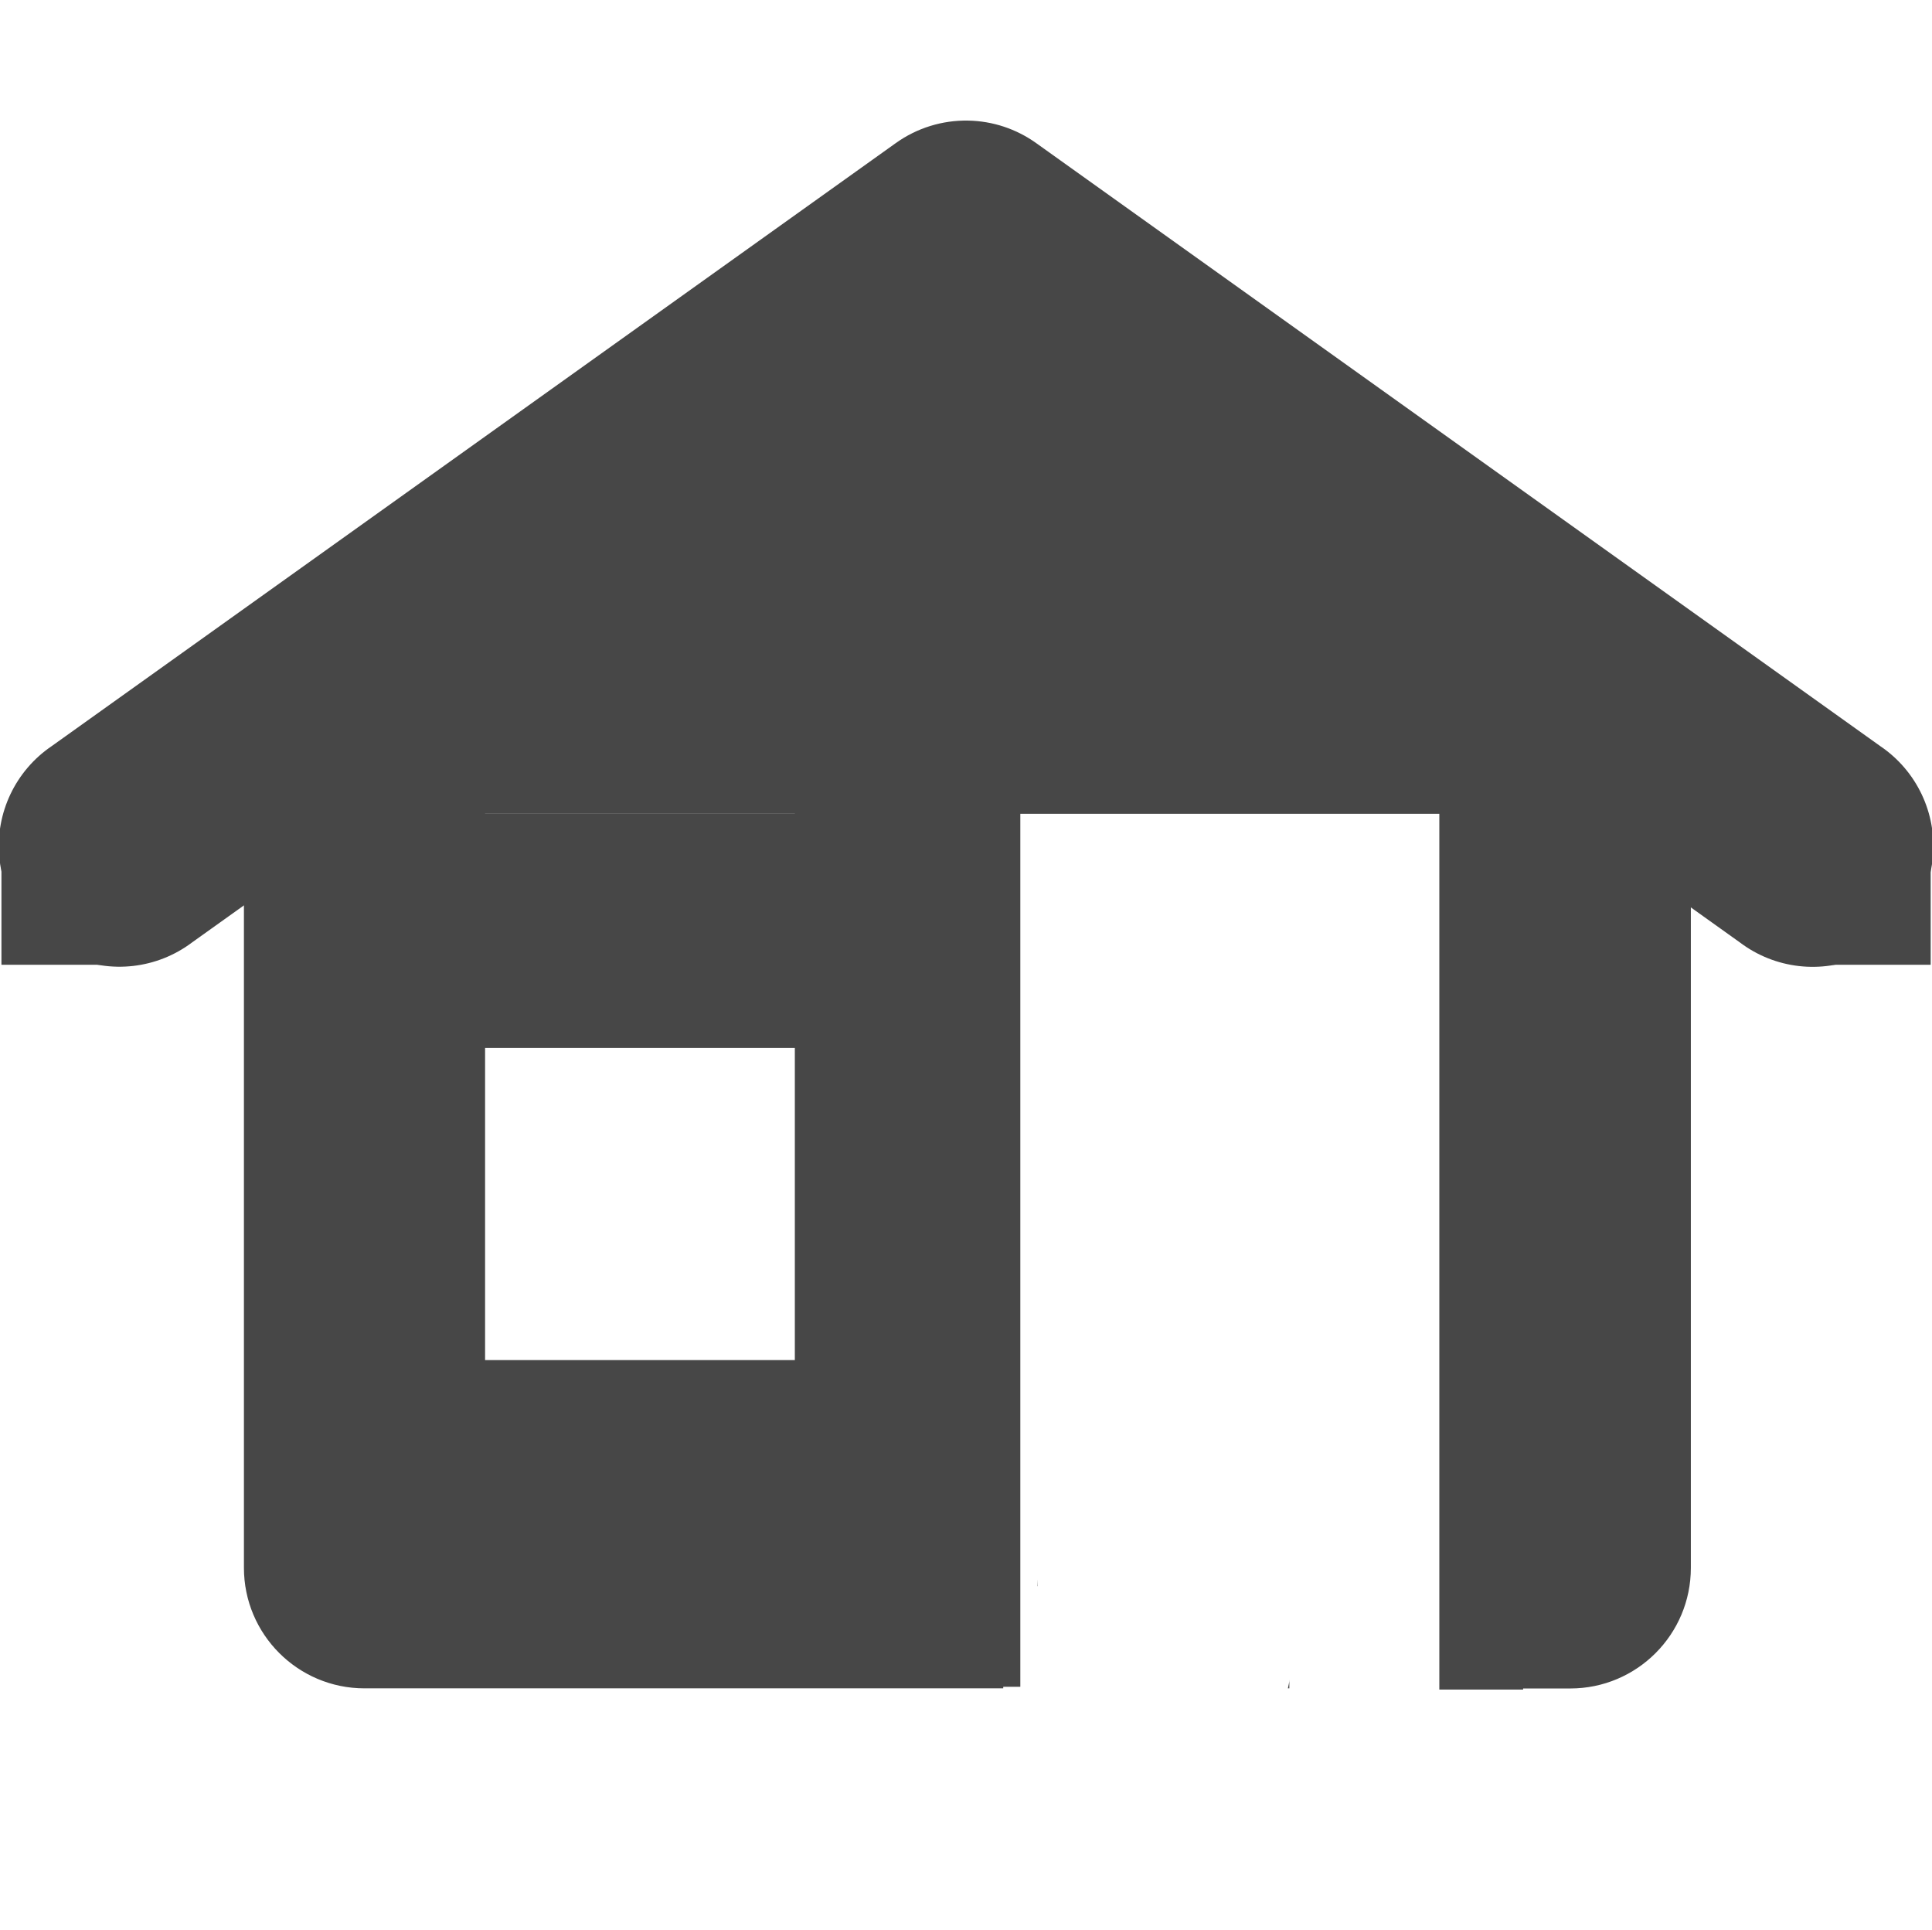
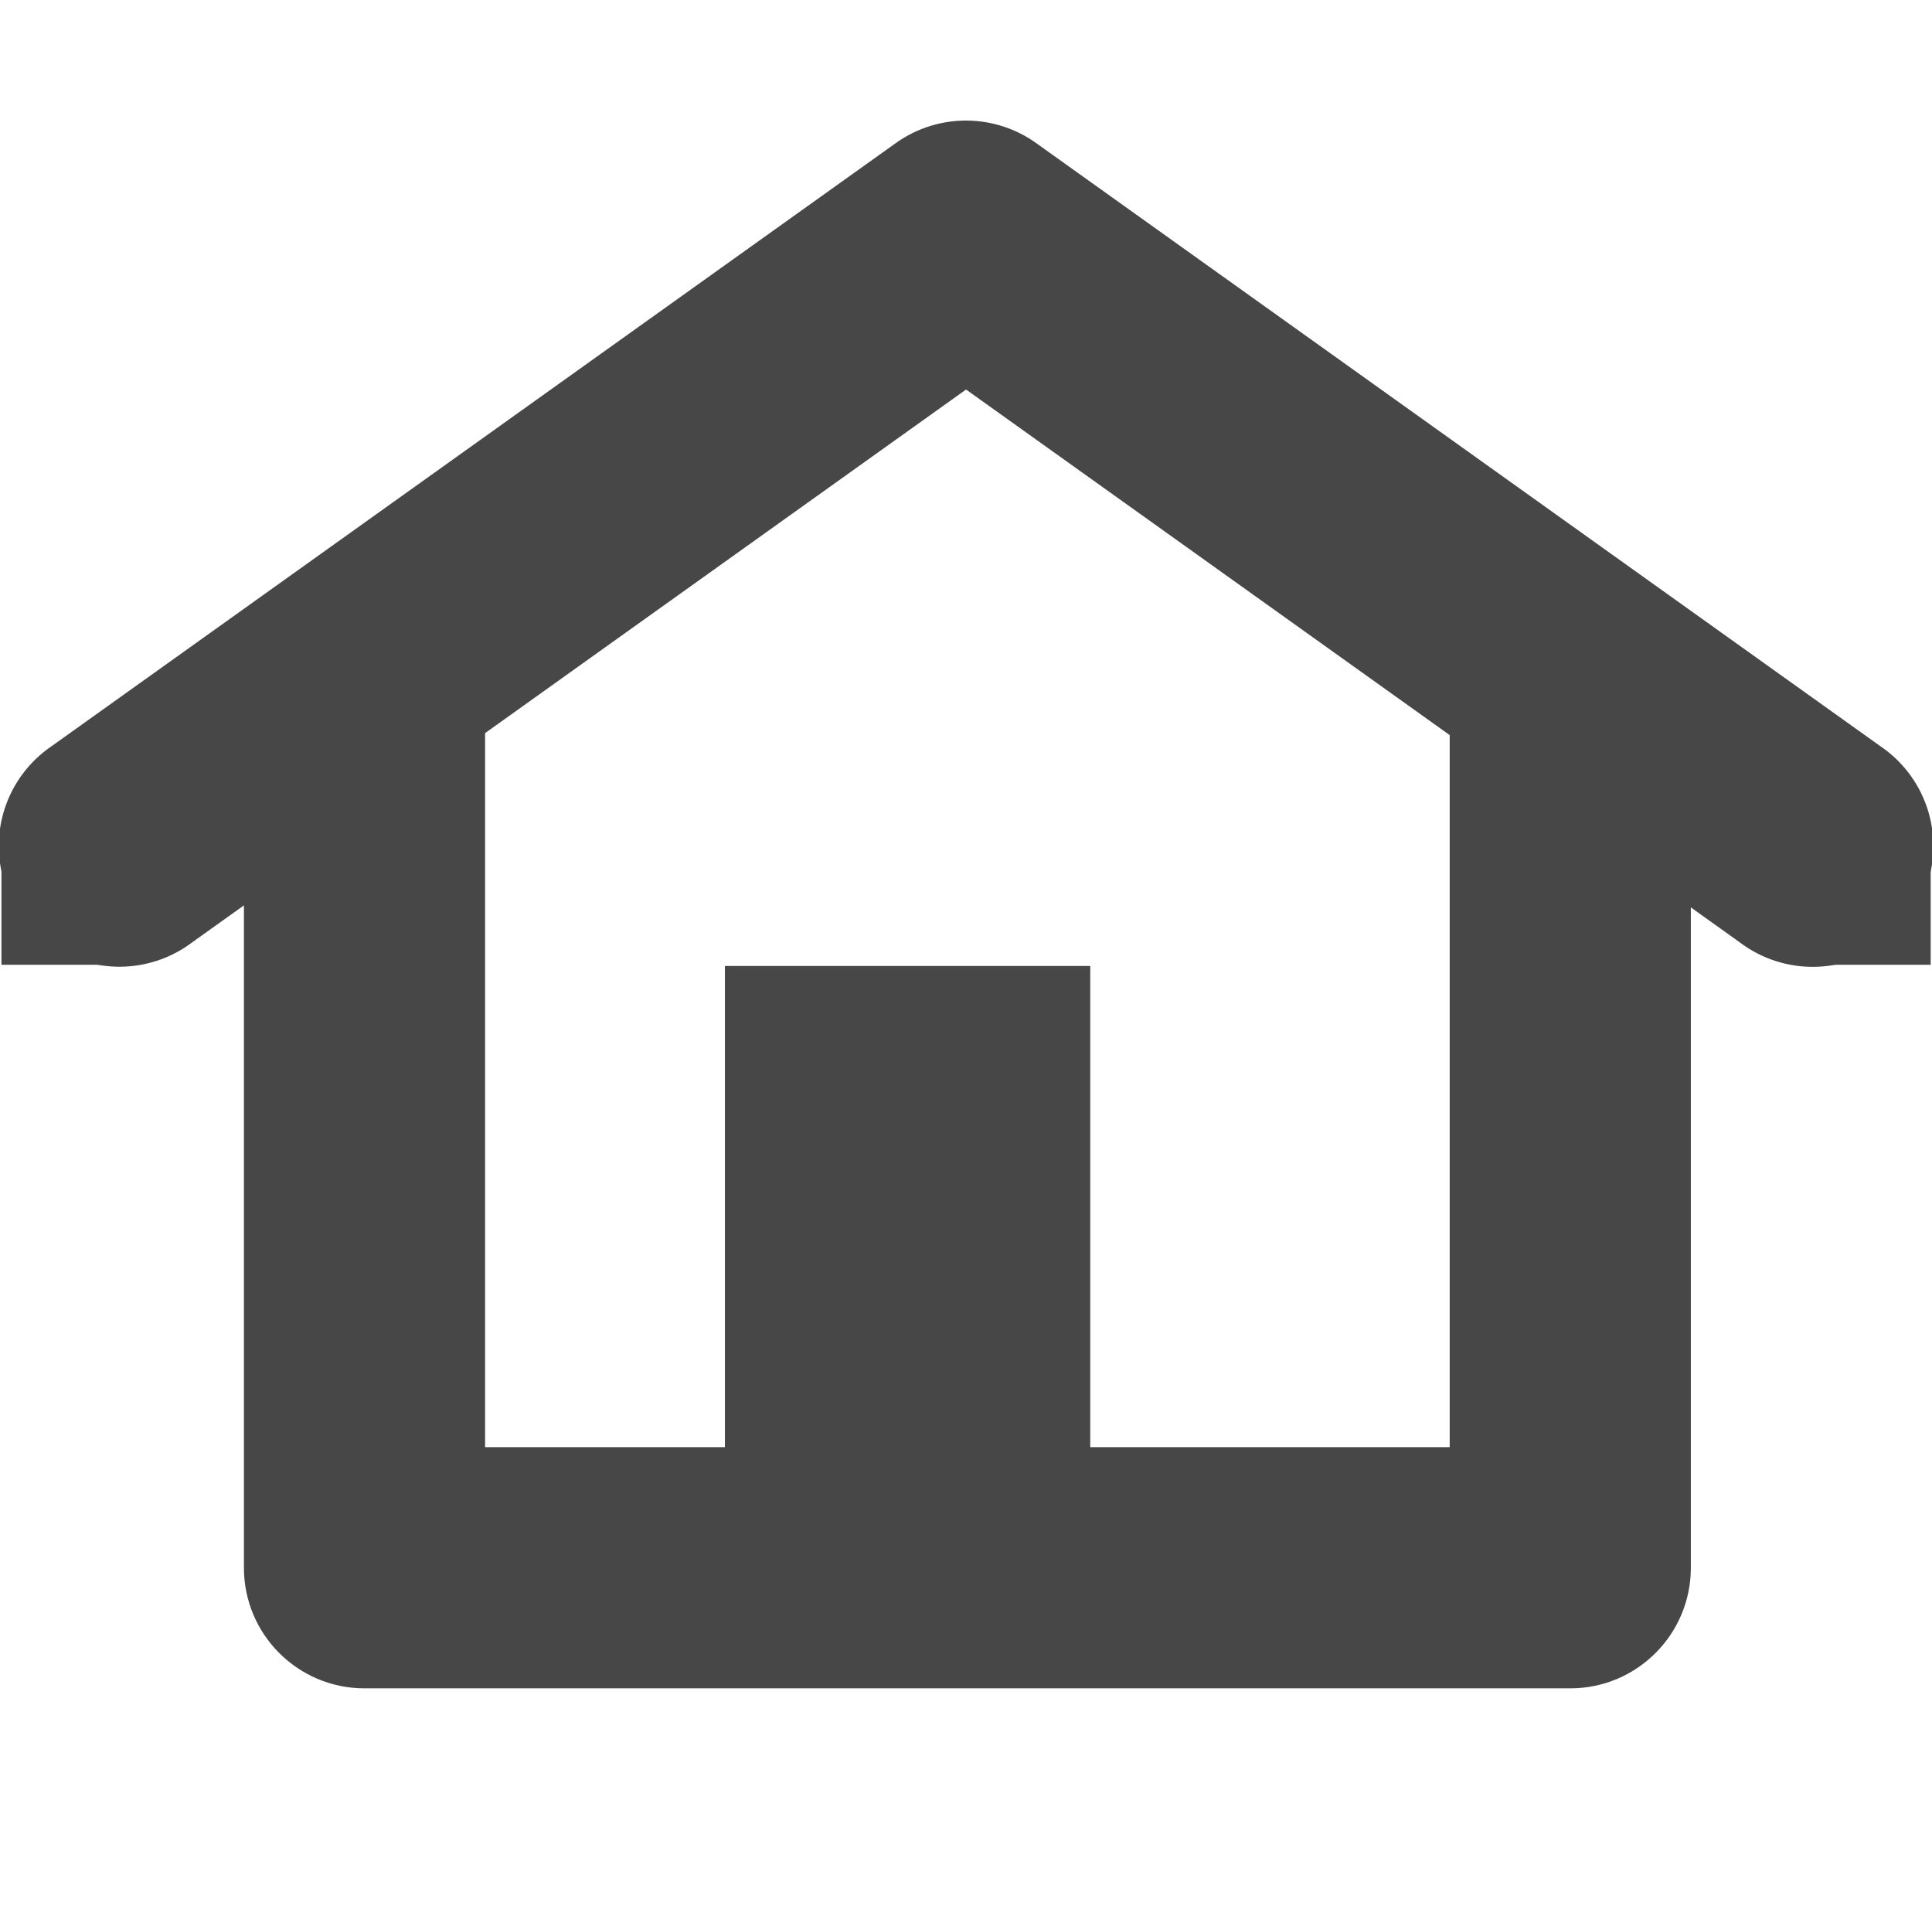
- <svg xmlns="http://www.w3.org/2000/svg" width="16.023" height="16" version="1.1" id="svg12">
-   <defs id="defs16" />
-   <path id="path2" style="color:#000000;font-weight:400;line-height:normal;font-family:sans-serif;font-variant-ligatures:normal;font-variant-position:normal;font-variant-caps:normal;font-variant-numeric:normal;font-variant-alternates:normal;font-feature-settings:normal;text-indent:0;text-align:start;text-decoration:none;text-decoration-line:none;text-decoration-style:solid;text-decoration-color:#000000;text-transform:none;text-orientation:mixed;white-space:normal;shape-padding:0;overflow:visible;isolation:auto;mix-blend-mode:normal;fill:#474747" d="M 3.008,4.986 A 1,1 0 0 0 2.023,6 v 7 a 1,1 0 0 0 1,1 h 5.297 c 0.031,-0.605 0.067,-1.211 0.092,-1.816 -0.036,-0.016 -0.066,-0.041 -0.082,-0.105 -0.007,-0.028 0.019,-0.053 0.037,-0.078 h -4.344 V 6 A 1,1 0 0 0 3.008,4.986 Z M 12.994,5 a 1,1 0 0 0 -0.971,1 v 5.834 c 0.037,0.02 0.066,0.061 0.068,0.143 0.004,0.111 0.006,0.248 0.01,0.385 0.055,0.21 0.088,0.325 0.15,0.629 0.02,0.099 0.042,0.197 0.055,0.297 0.022,0.172 0.006,0.242 0.004,0.406 -6.51e-4,0.048 0.001,0.096 0.002,0.145 0.004,0.054 0.003,0.108 0.004,0.162 h 0.707 a 1,1 0 0 0 1,-1 V 6 A 1,1 0 0 0 12.994,5 Z m -4.387,8.096 c -9.779e-4,0.019 -9.716e-4,0.038 -0.002,0.057 0,0 0.002,0 0.002,0 -3.567e-4,-0.019 1.697e-4,-0.038 0,-0.057 z m 2.086,0.832 c 4.91e-4,0.025 -0.008,0.048 -0.012,0.072 h 0.012 c 1.04e-4,-0.024 8e-6,-0.048 0,-0.072 z" />
-   <path id="path4" overflow="visible" font-weight="400" style="color:#000000;font-weight:400;line-height:normal;font-family:sans-serif;font-variant-ligatures:normal;font-variant-position:normal;font-variant-caps:normal;font-variant-numeric:normal;font-variant-alternates:normal;font-feature-settings:normal;text-indent:0;text-align:start;text-decoration:none;text-decoration-line:none;text-decoration-style:solid;text-decoration-color:#000000;text-transform:none;text-orientation:mixed;white-space:normal;shape-padding:0;overflow:visible;isolation:auto;mix-blend-mode:normal;fill:#474747" d="M 8.031,1 A 1,1 0 0 0 7.43,1.186 l -7,5 A 1.001,1.001 0 1 0 1.594,7.814 L 8.012,3.23 14.43,7.815 a 1.001,1.001 0 1 0 1.164,-1.628 l -7,-5 A 1,1 0 0 0 8.03,1 Z" />
-   <path style="fill:#474747" id="path8" d="m 15.012,7 h 1 v 1 h -1 z m -15,0 h 1 v 1 h -1 z" />
-   <path id="rect28" style="fill:none;fill-opacity:1" d="m 6.012,8.01 v 3.986 h 2.357 c 0.008,-0.011 0.01,-0.024 0.016,-0.035 0.05,-0.026 0.127,-0.076 0.189,-0.057 -8.215e-4,-0.031 -0.003,-0.063 -0.002,-0.092 0.002,-0.047 -0.019,-0.105 0.012,-0.141 0.063,-0.074 0.116,-0.117 0.16,-0.125 0.044,-0.008 0.08,0.018 0.109,0.09 0.008,0.02 0.01,0.041 0.014,0.062 0.002,-3.66e-4 0.004,-0.002 0.006,-0.002 -0.003,-0.041 -0.002,-0.082 -0.004,-0.123 -0.001,-0.01 0.006,-0.016 0.006,-0.025 0.002,-0.032 0.001,-0.065 0.023,-0.088 h 0.002 c 0.002,-0.002 2.215e-4,-0.004 0.002,-0.006 0.005,-0.004 0.012,6.41e-4 0.018,-0.002 0.034,-0.023 0.079,-0.03 0.123,-0.025 V 8.01 Z" />
-   <rect style="fill:none;fill-opacity:1" id="rect30" width="0.575" height="1.654" x="6.975" y="10.607" />
-   <rect style="fill:#474747;fill-opacity:1" id="rect34" width="4.986" height="1.726" x="5.561" y="2.769" />
-   <rect style="fill:#474747;fill-opacity:1" id="rect3751" width="9.348" height="2.373" x="3.188" y="4.375" />
-   <rect style="fill:#474747;fill-opacity:1" id="rect3753" width="4.195" height="0.983" x="3.356" y="11.278" />
-   <rect style="fill:#474747;fill-opacity:1" id="rect3755" width="4.794" height="1.942" x="3.188" y="6.748" />
-   <rect style="fill:#474747;fill-opacity:1;stroke-width:1.949" id="rect3873" width="1.87" height="7.287" x="6.592" y="6.7" ry="0" />
-   <rect style="fill:#474747;fill-opacity:1;stroke-width:1.66" id="rect3875" width="0.695" height="7.526" x="11.937" y="6.484" />
+ <svg xmlns="http://www.w3.org/2000/svg" width="16.023" height="16">
+   <g fill="#474747">
+     <path d="M3.008 4.986A1 1 0 0 0 2.023 6v7a1 1 0 0 0 1 1h10a1 1 0 0 0 1-1V6a1 1 0 1 0-2 0v6h-8V6a1 1 0 0 0-1.015-1.014z" style="line-height:normal;font-variant-ligatures:normal;font-variant-position:normal;font-variant-caps:normal;font-variant-numeric:normal;font-variant-alternates:normal;font-feature-settings:normal;text-indent:0;text-align:start;text-decoration-line:none;text-decoration-style:solid;text-decoration-color:#000;text-transform:none;text-orientation:mixed;shape-padding:0;isolation:auto;mix-blend-mode:normal" color="#000" font-weight="400" font-family="sans-serif" white-space="normal" overflow="visible" />
+     <path d="M8.031 1a1 1 0 0 0-.601.186l-7 5a1.001 1.001 0 1 0 1.164 1.628L8.012 3.23l6.418 4.585a1.001 1.001 0 1 0 1.164-1.628l-7-5A1 1 0 0 0 8.03 1z" style="line-height:normal;font-variant-ligatures:normal;font-variant-position:normal;font-variant-caps:normal;font-variant-numeric:normal;font-variant-alternates:normal;font-feature-settings:normal;text-indent:0;text-align:start;text-decoration-line:none;text-decoration-style:solid;text-decoration-color:#000;text-transform:none;text-orientation:mixed;shape-padding:0;isolation:auto;mix-blend-mode:normal" color="#000" font-weight="400" font-family="sans-serif" white-space="normal" overflow="visible" />
+     <path d="M6.012 8.01h3.03V13h-3.03z" style="marker:none" color="#bebebe" overflow="visible" />
+     <path d="M15.012 7h1v1h-1zM.012 7h1v1h-1z" />
+   </g>
</svg>
